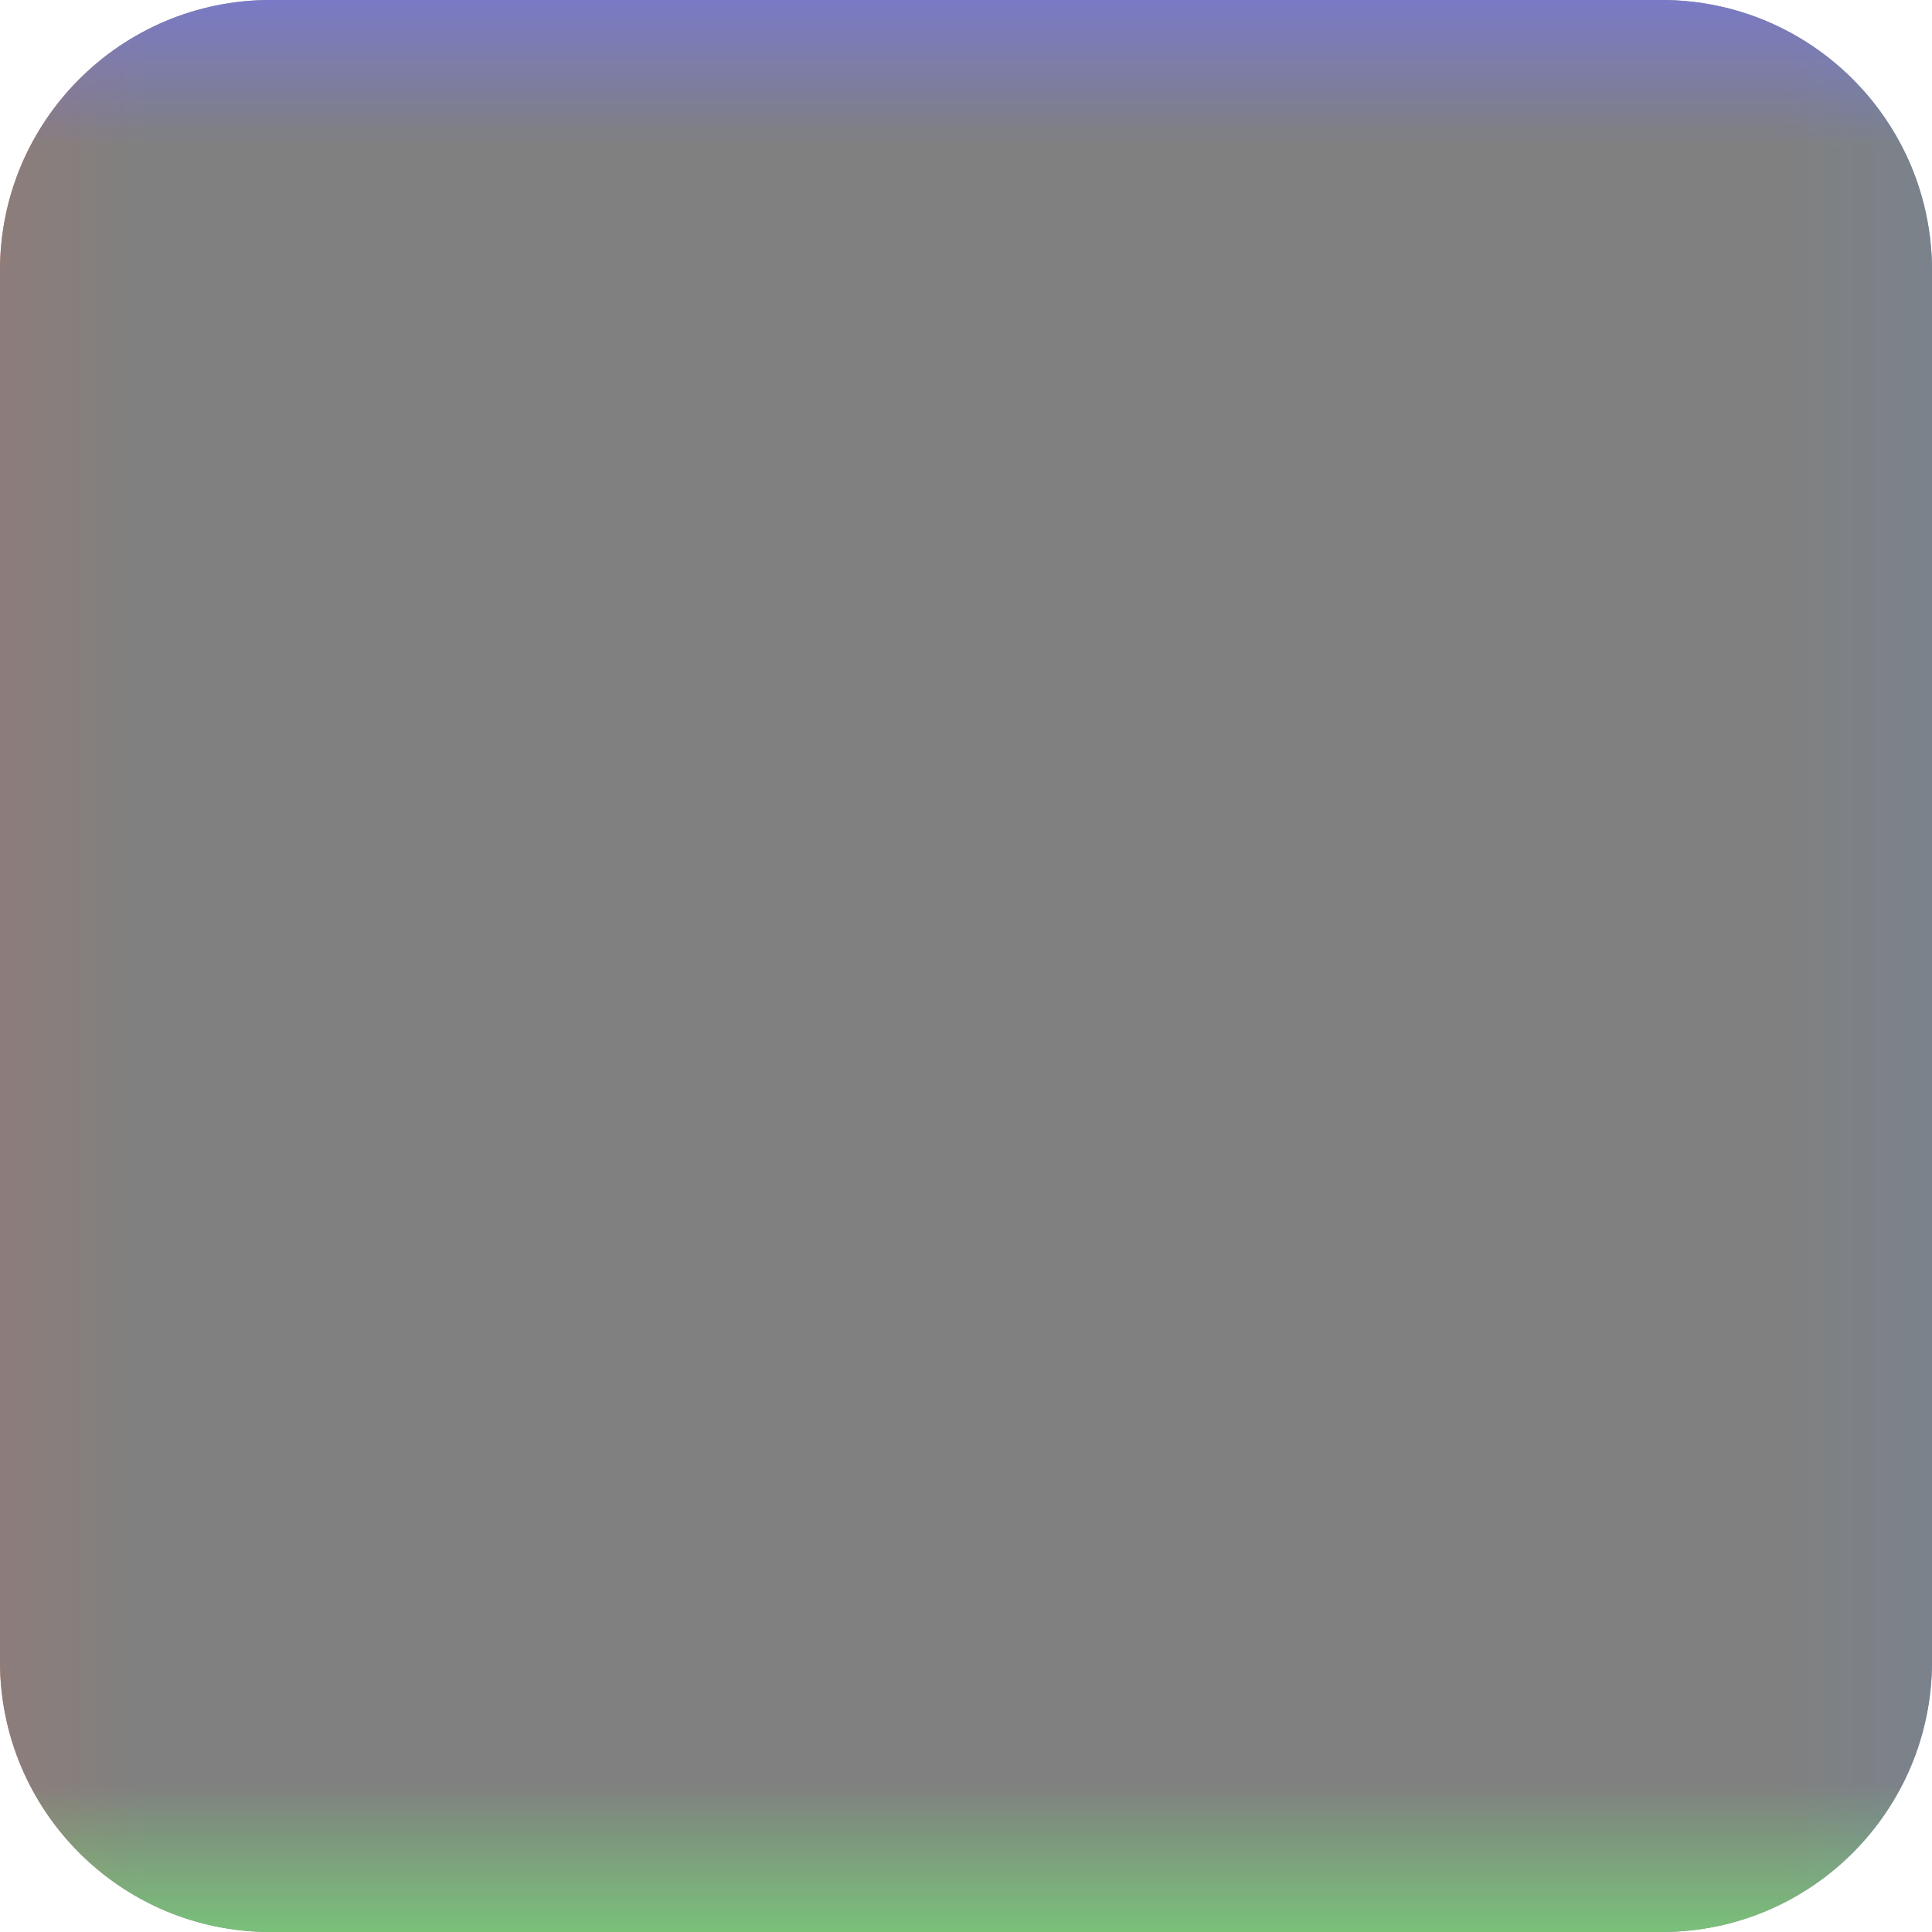
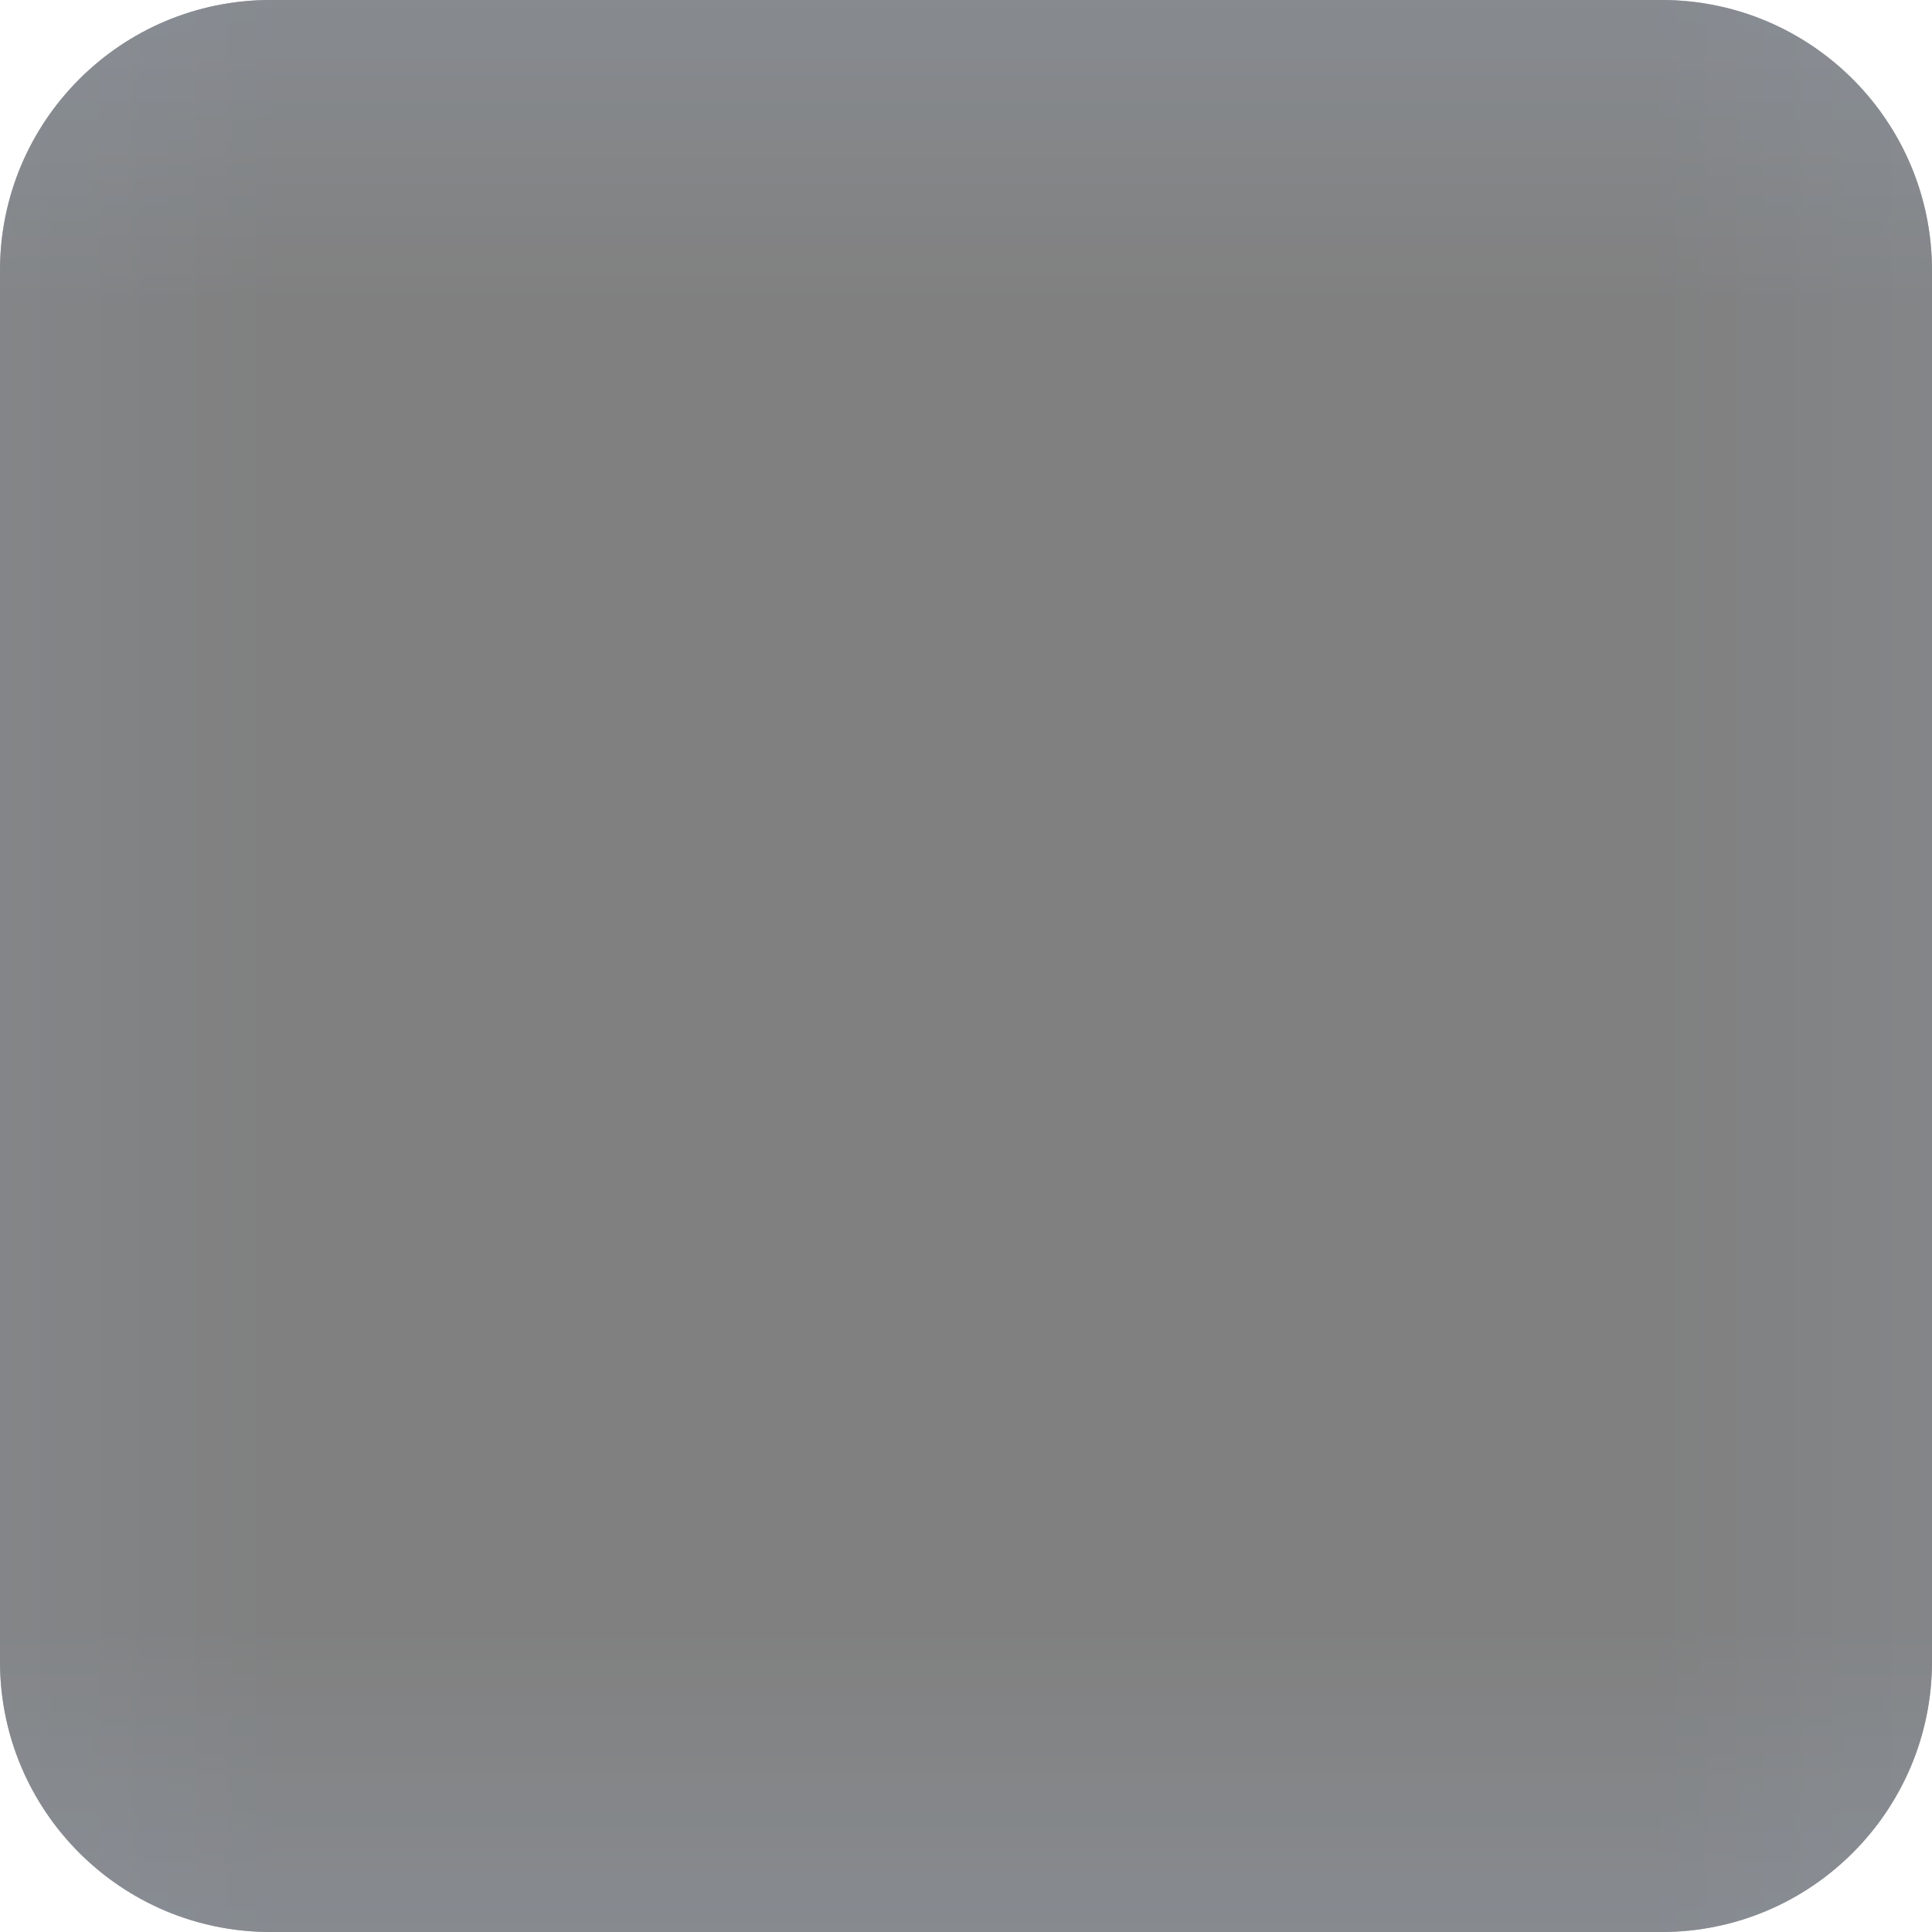
<svg xmlns="http://www.w3.org/2000/svg" viewBox="0 0 100 100">
  <defs>
    <linearGradient id="lensX" x1="0" y1="0" x2="1" y2="0">
-       <stop offset="0" stop-color="#d86858" />
-       <stop offset="0.08" stop-color="#808080" />
-       <stop offset="0.92" stop-color="#808080" />
-       <stop offset="1" stop-color="#5890d0" />
+       <stop offset="0" stop-color="#8a9098" />
+       <stop offset="0.16" stop-color="#808080" />
+       <stop offset="0.84" stop-color="#808080" />
+       <stop offset="1" stop-color="#8a9098" />
    </linearGradient>
    <linearGradient id="lensY" x1="0" y1="0" x2="0" y2="1">
-       <stop offset="0" stop-color="#7878d8" />
-       <stop offset="0.08" stop-color="#808080" />
-       <stop offset="0.92" stop-color="#808080" />
-       <stop offset="1" stop-color="#78d078" />
+       <stop offset="0" stop-color="#8a9098" />
+       <stop offset="0.16" stop-color="#808080" />
+       <stop offset="0.84" stop-color="#808080" />
+       <stop offset="1" stop-color="#8a9098" />
    </linearGradient>
  </defs>
  <rect width="100" height="100" rx="14" ry="14" fill="url(#lensX)" />
-   <rect width="100" height="100" rx="14" ry="14" fill="url(#lensY)" opacity="0.85" />
+   <rect width="100" height="100" rx="14" ry="14" fill="url(#lensY)" opacity="0.65" />
</svg>
